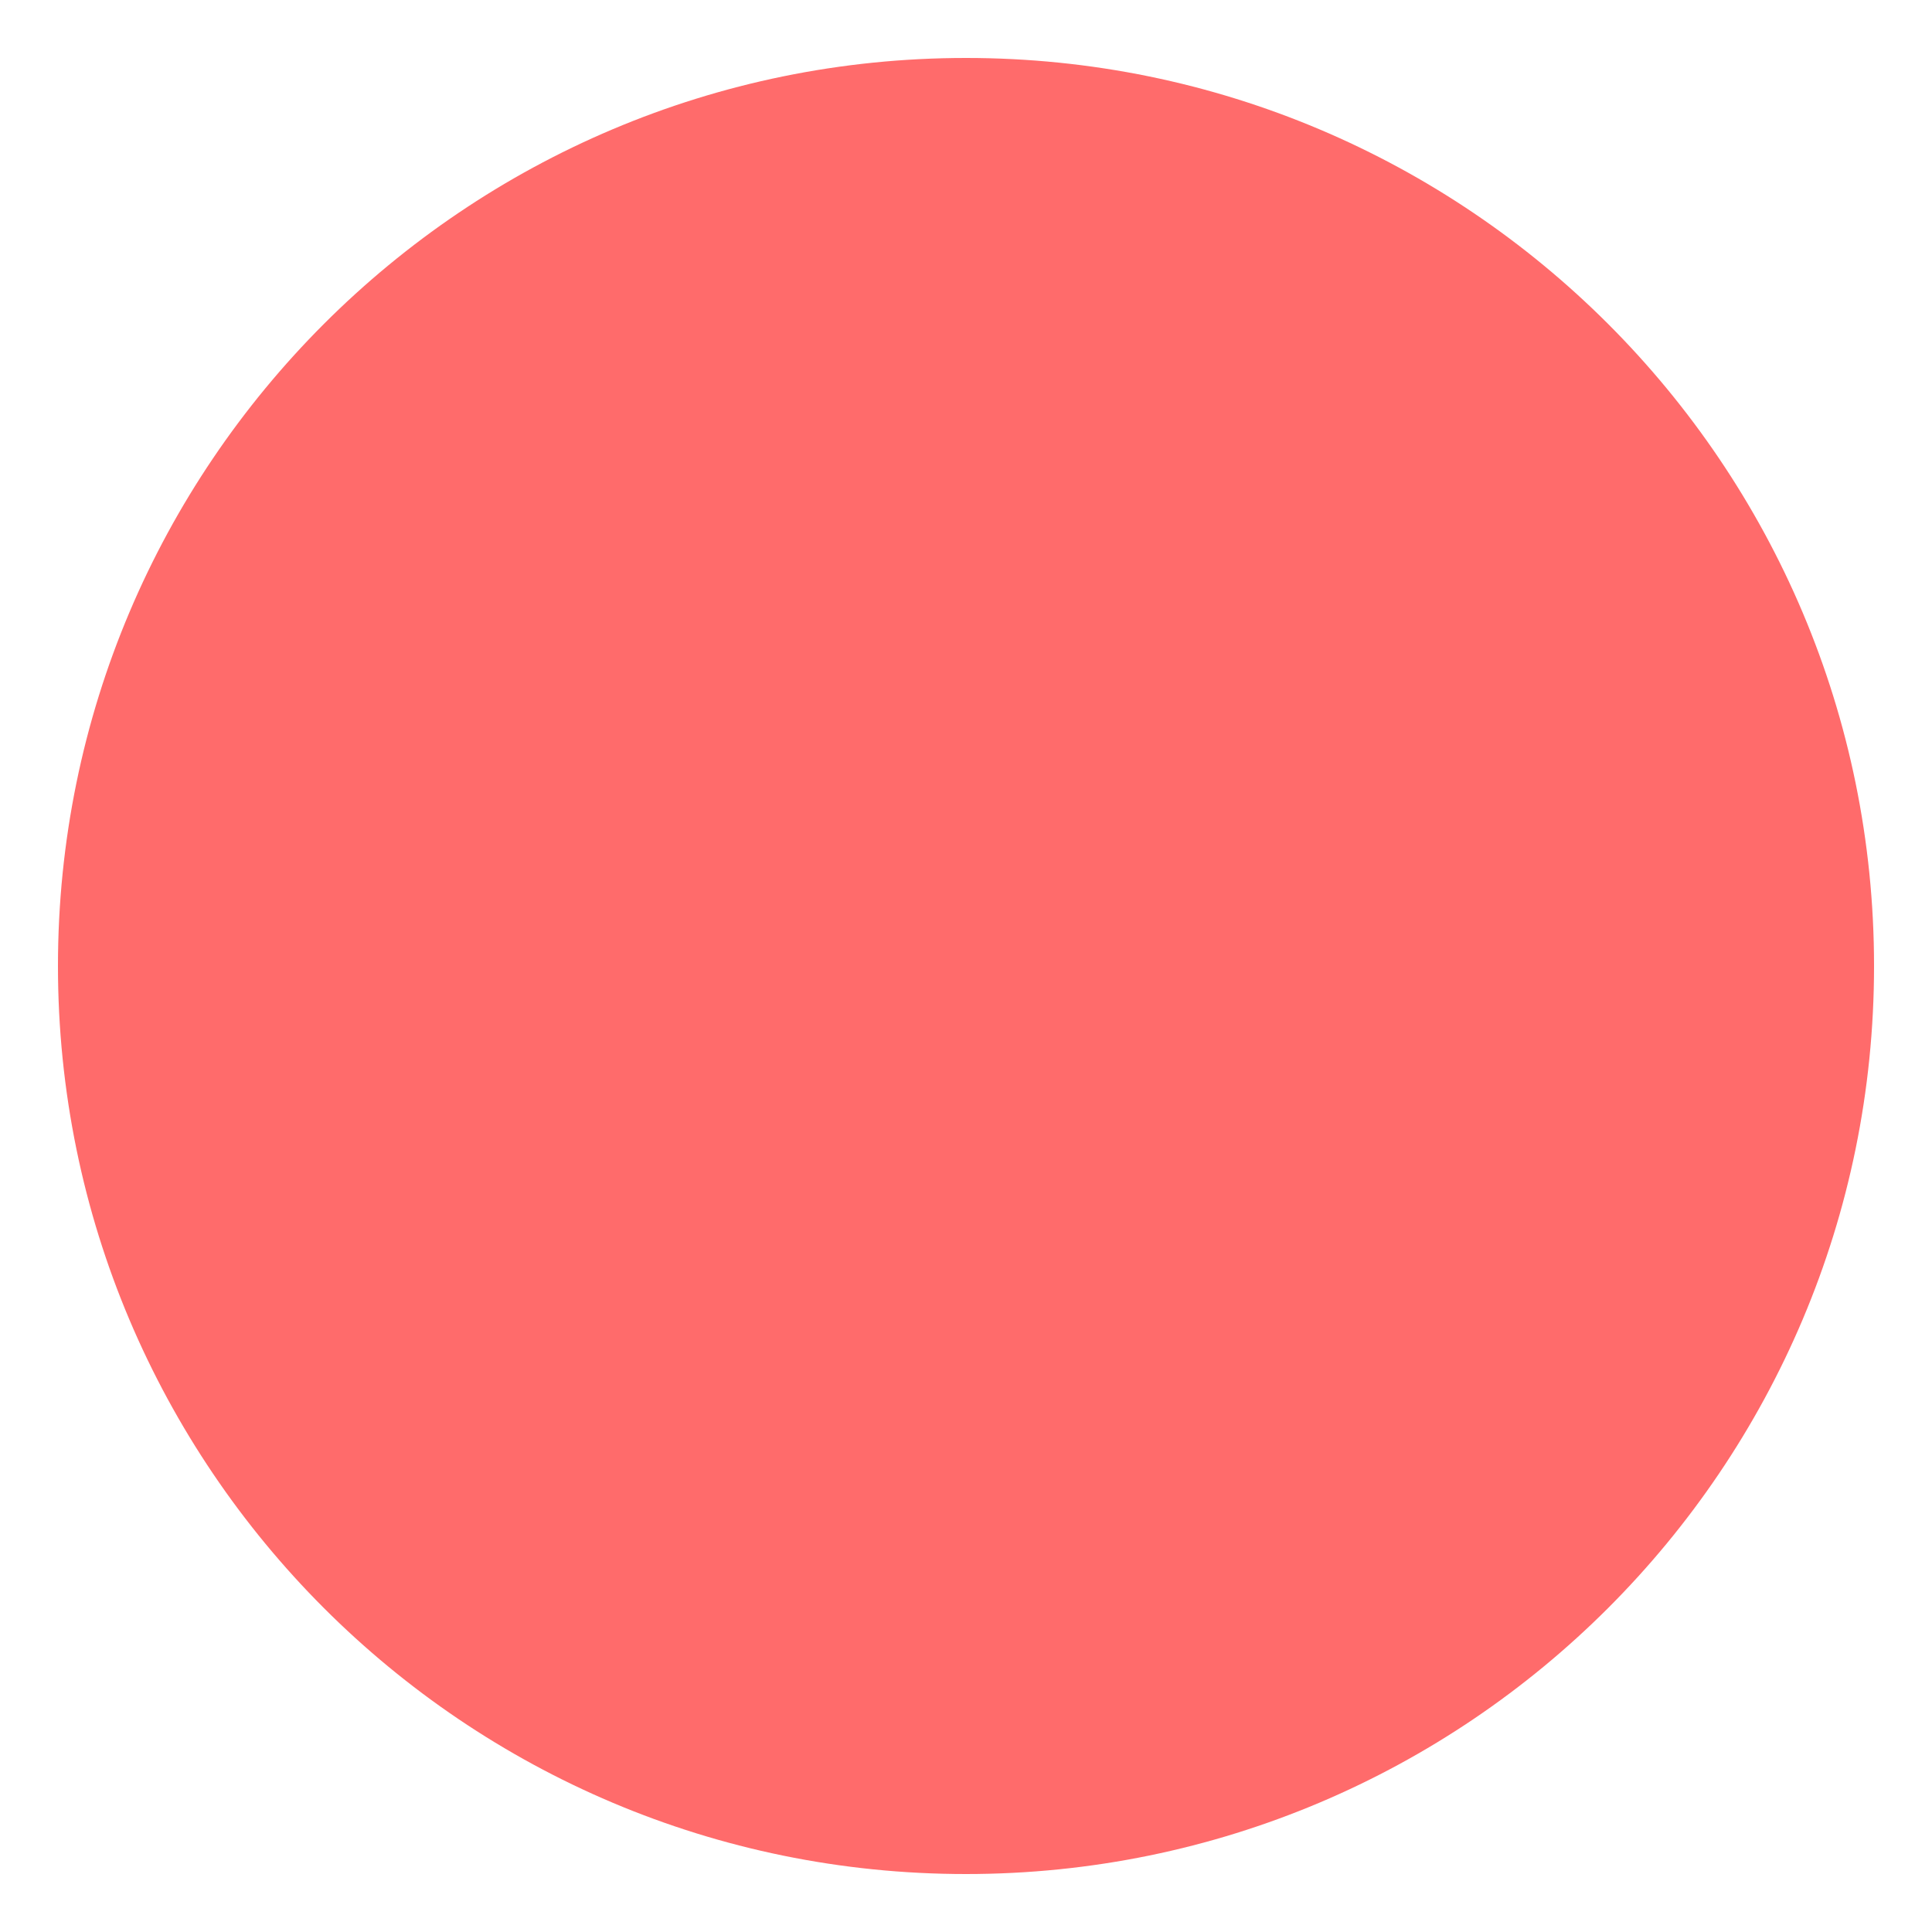
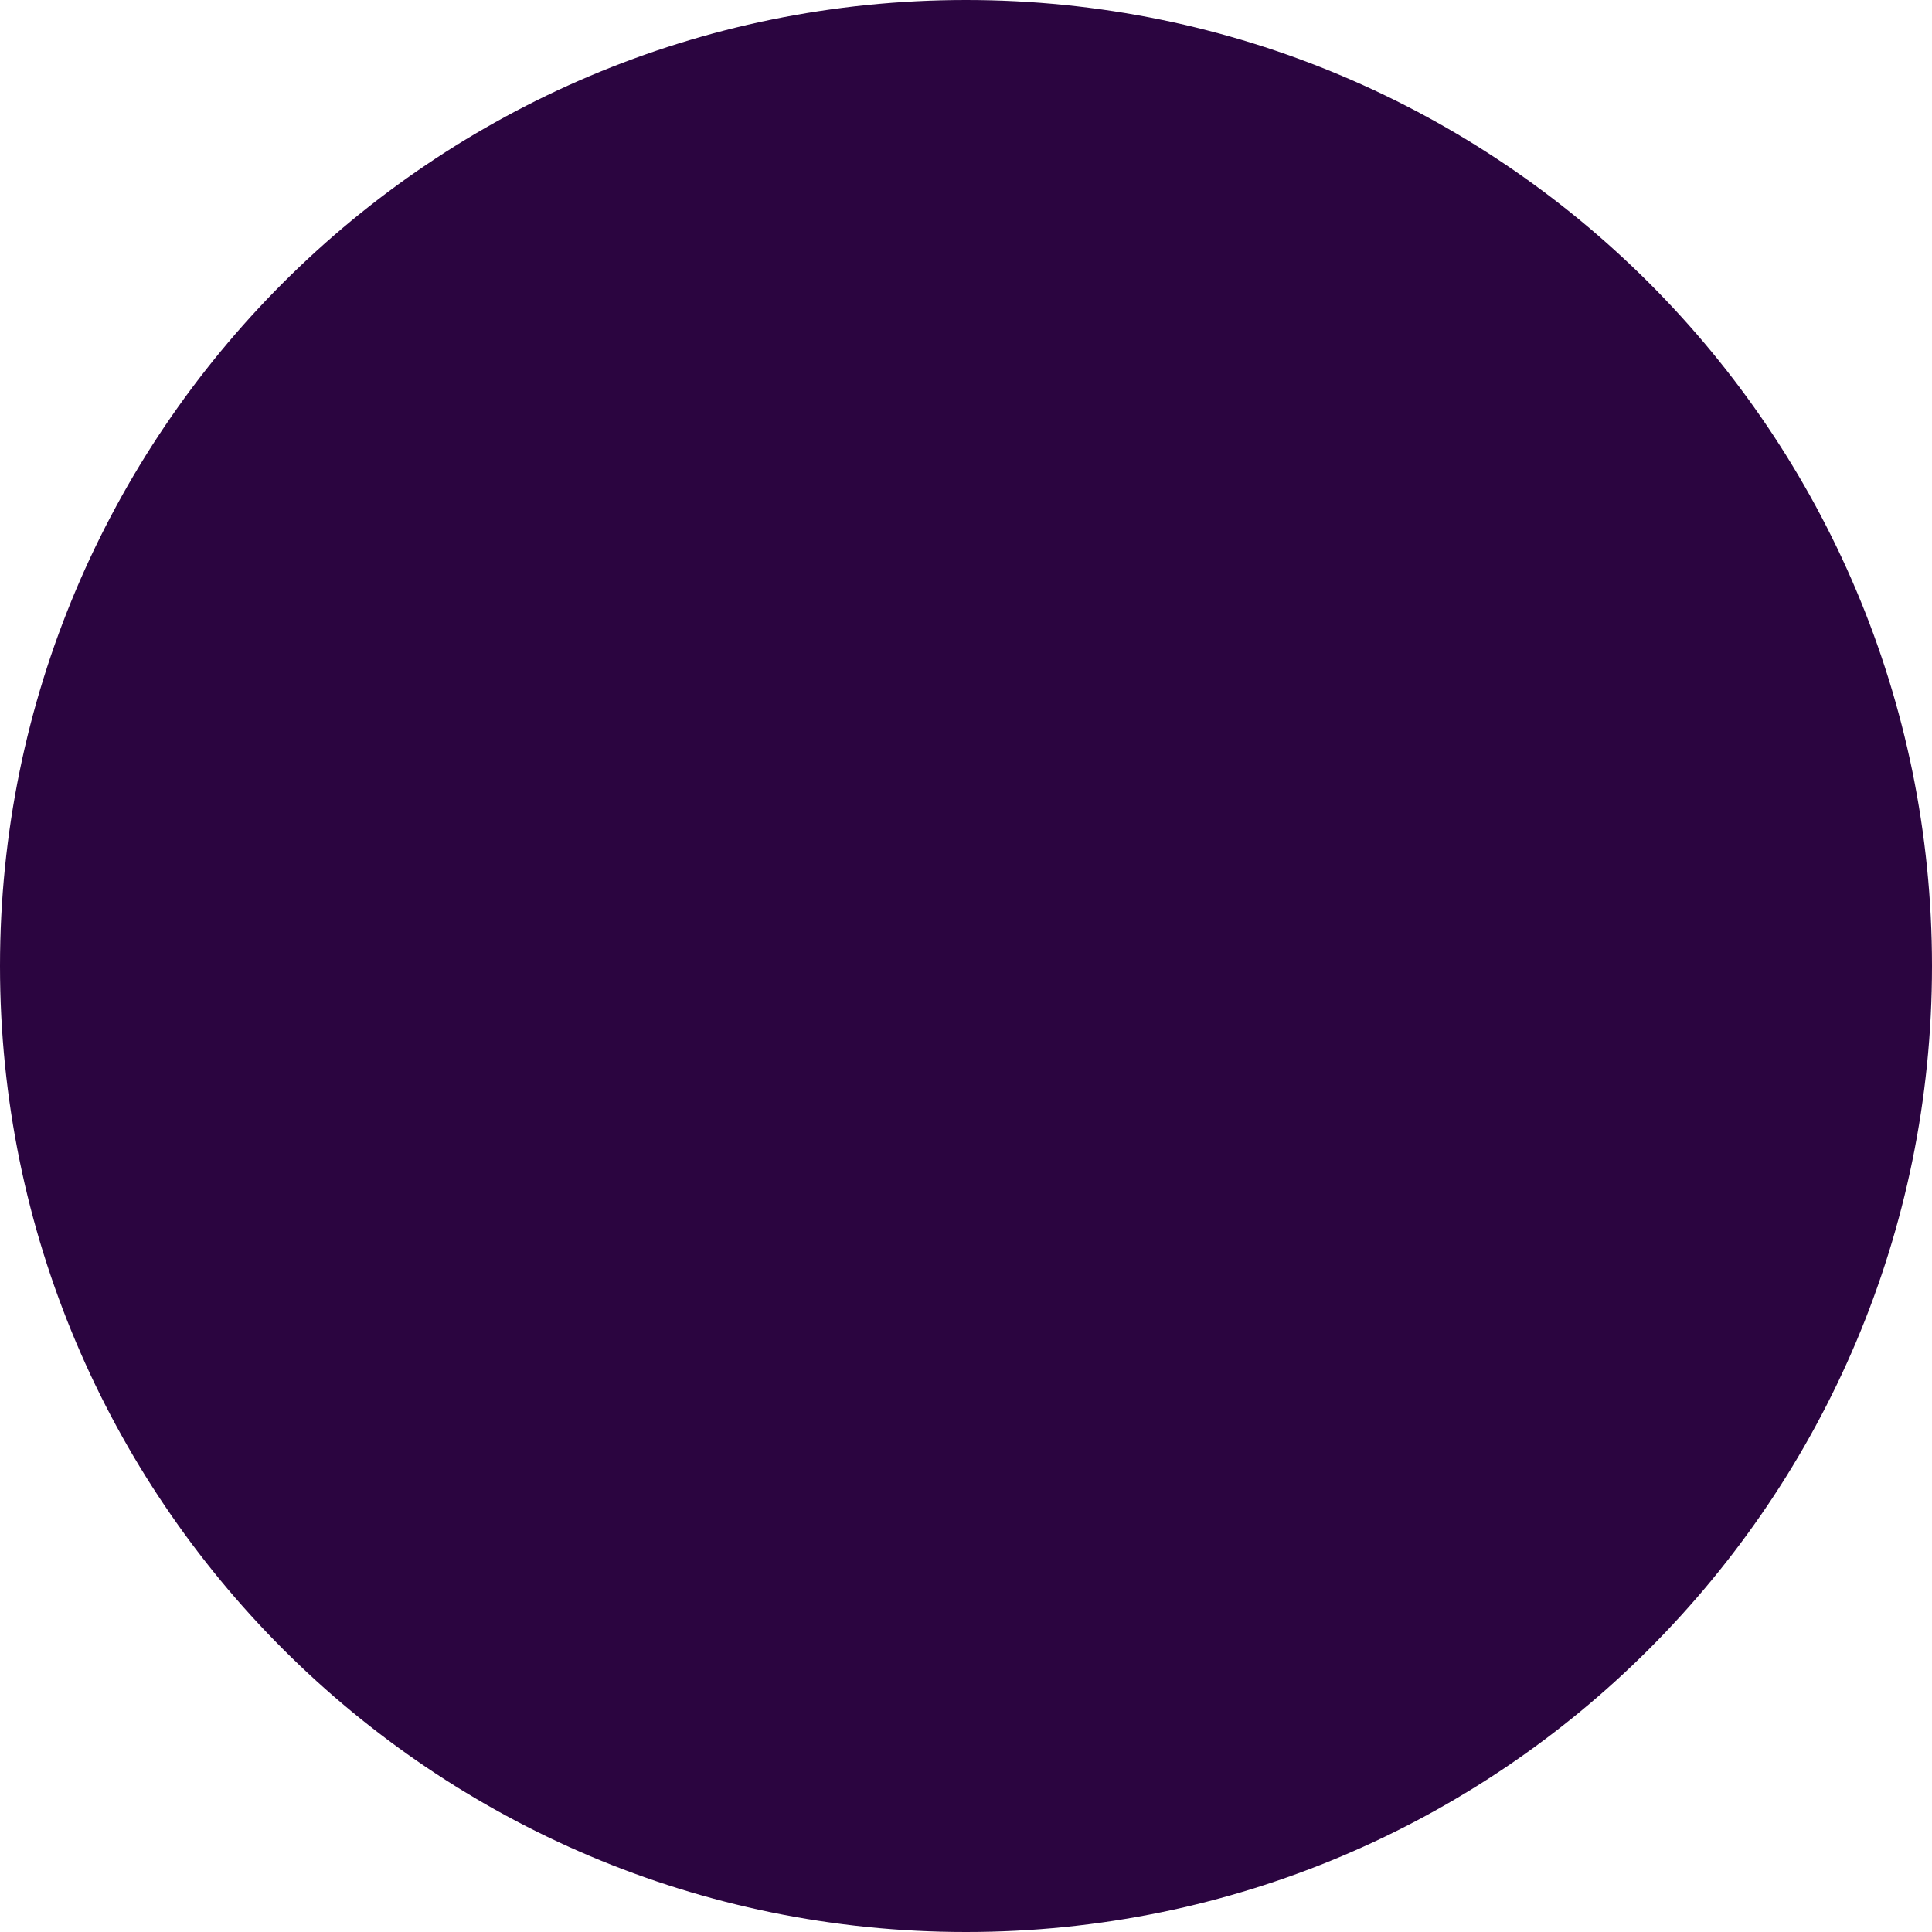
- <svg xmlns="http://www.w3.org/2000/svg" width="100" height="100">
-   <style>
-     circle {
-       fill: rgb(255, 107, 107);
-     }
-     @media (prefers-color-scheme: dark) {
-       circle {
-         fill: rgb(216, 255, 109);
-       }
-     }
-   </style>
-   <circle cx="50" cy="50" r="47" />
+ <svg xmlns="http://www.w3.org/2000/svg" width="100px" height="100px" viewBox="0 0 100 100" version="1.1">
+   <g id="Artboard" stroke="none" stroke-width="1" fill="none" fill-rule="evenodd">
+     <circle id="Oval" fill="#2B0540" cx="50" cy="50" r="50" />
+   </g>
</svg>
